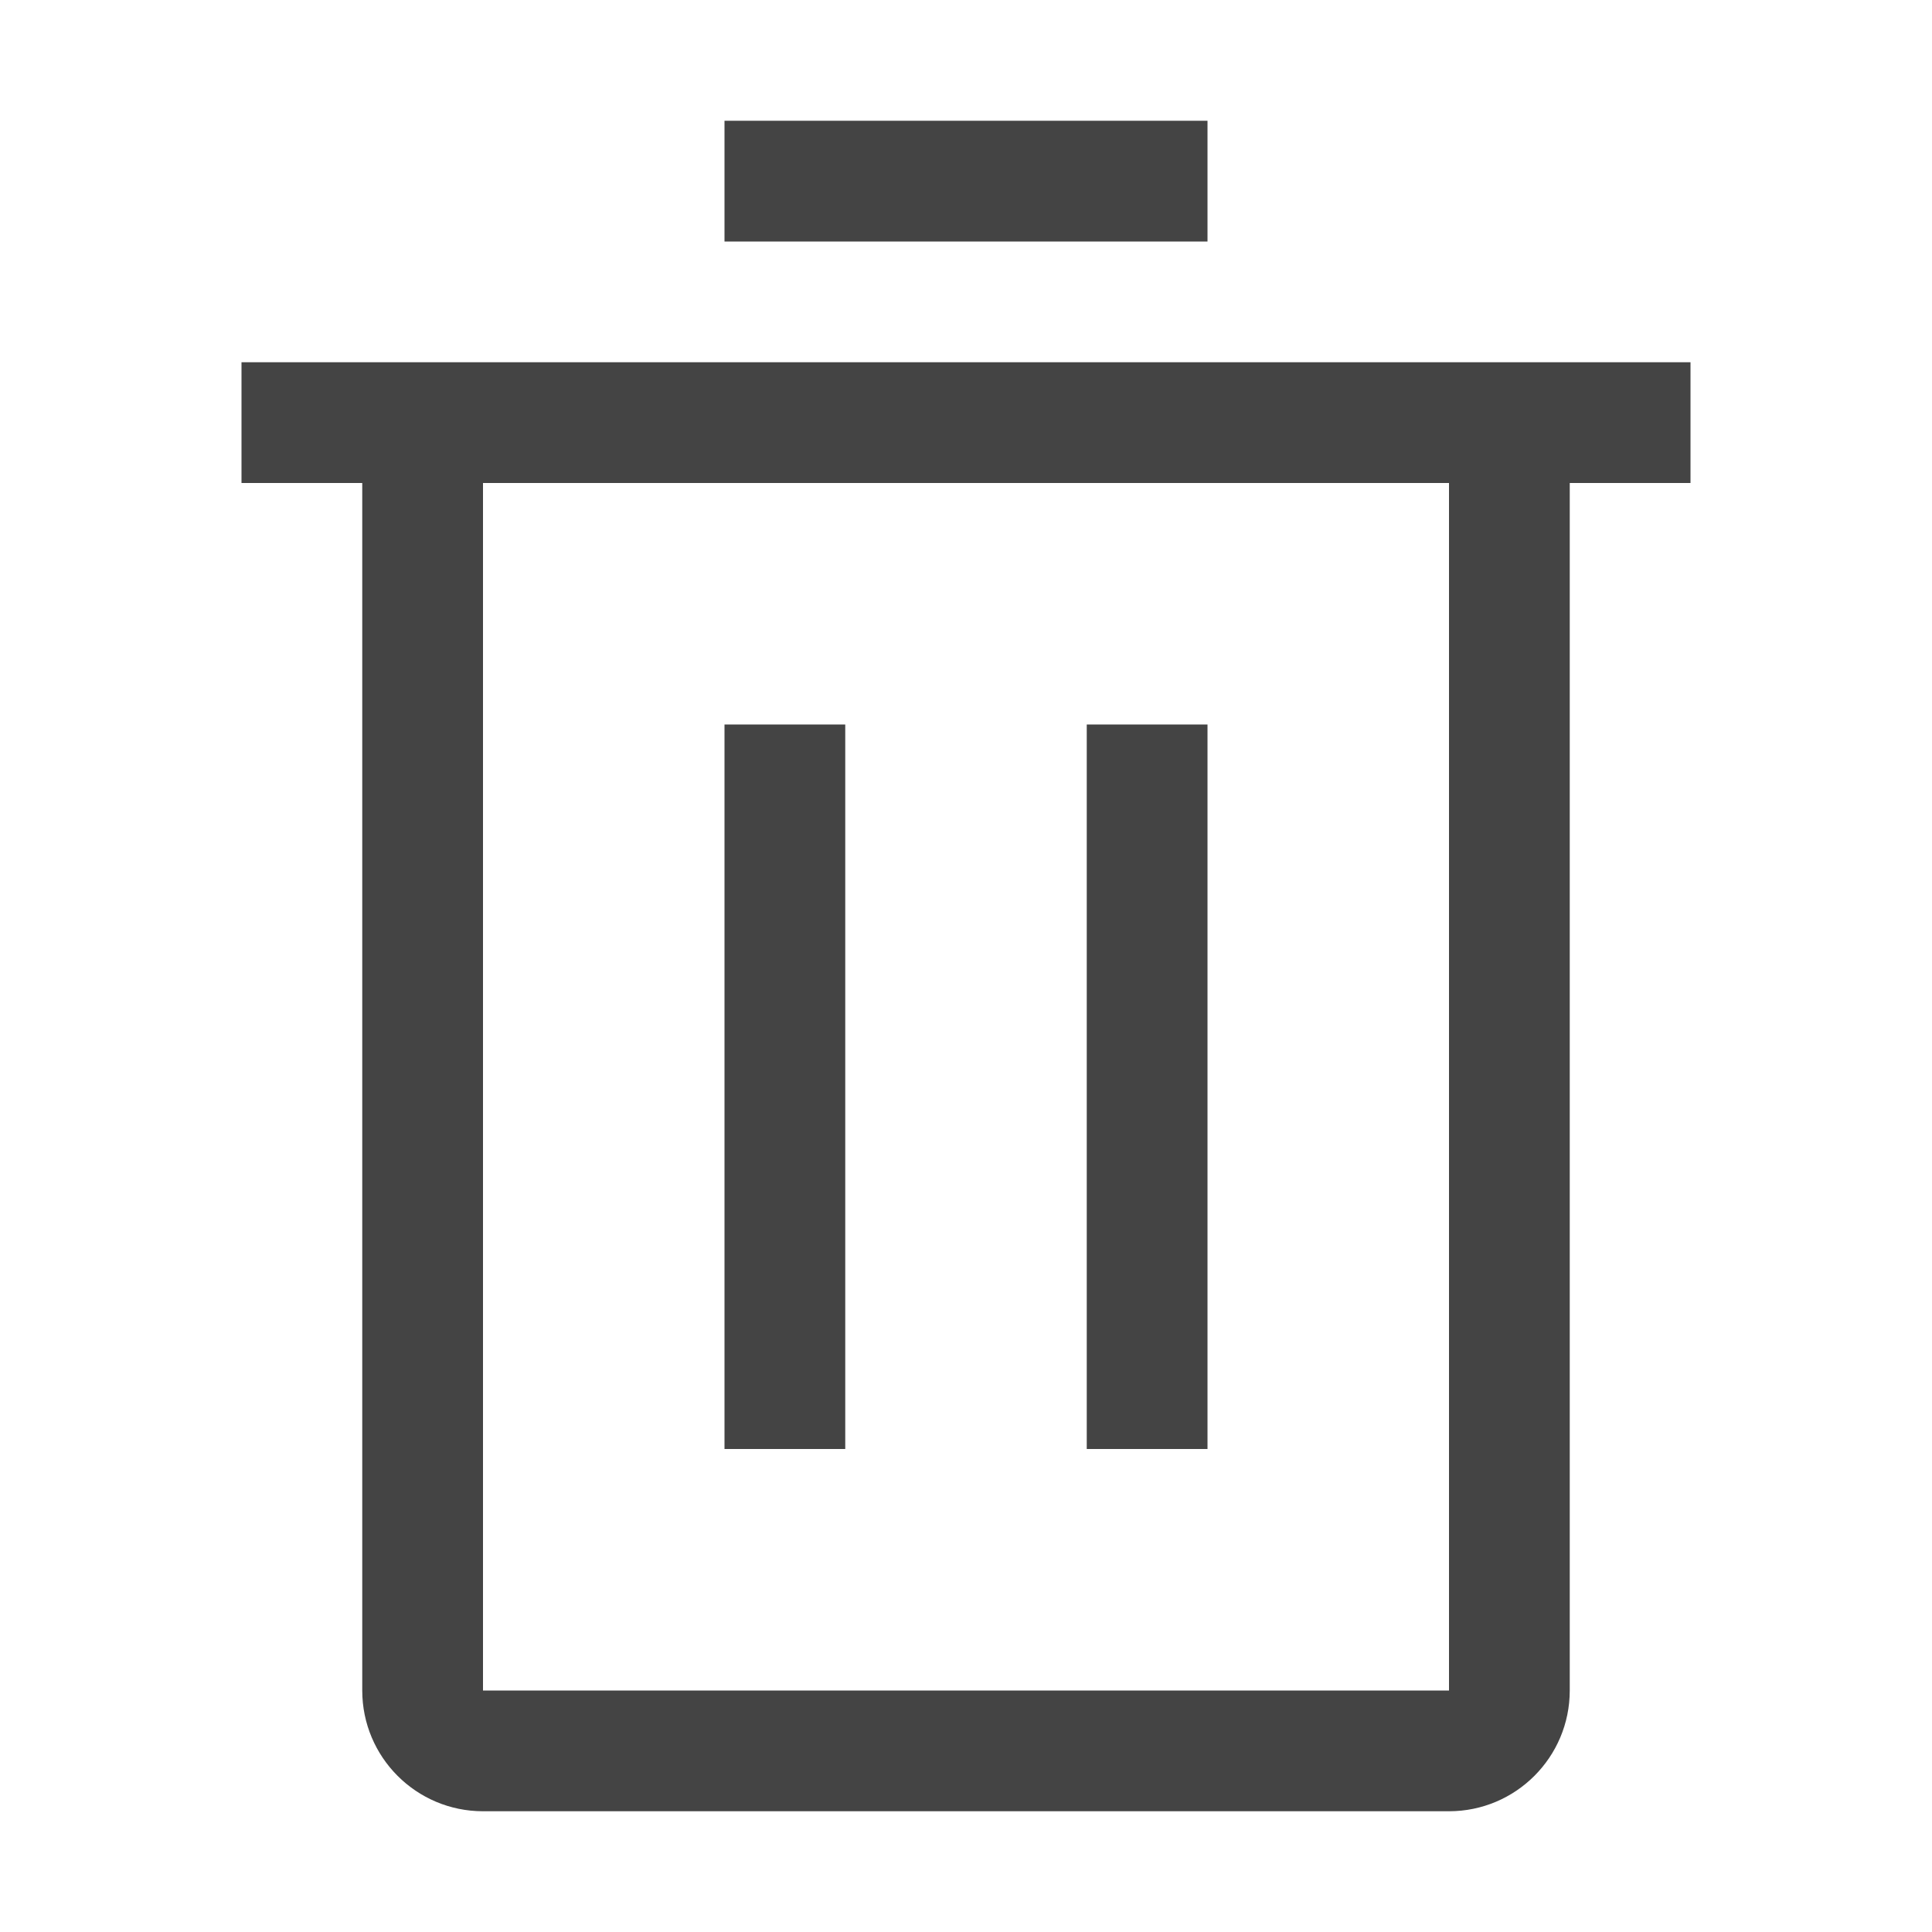
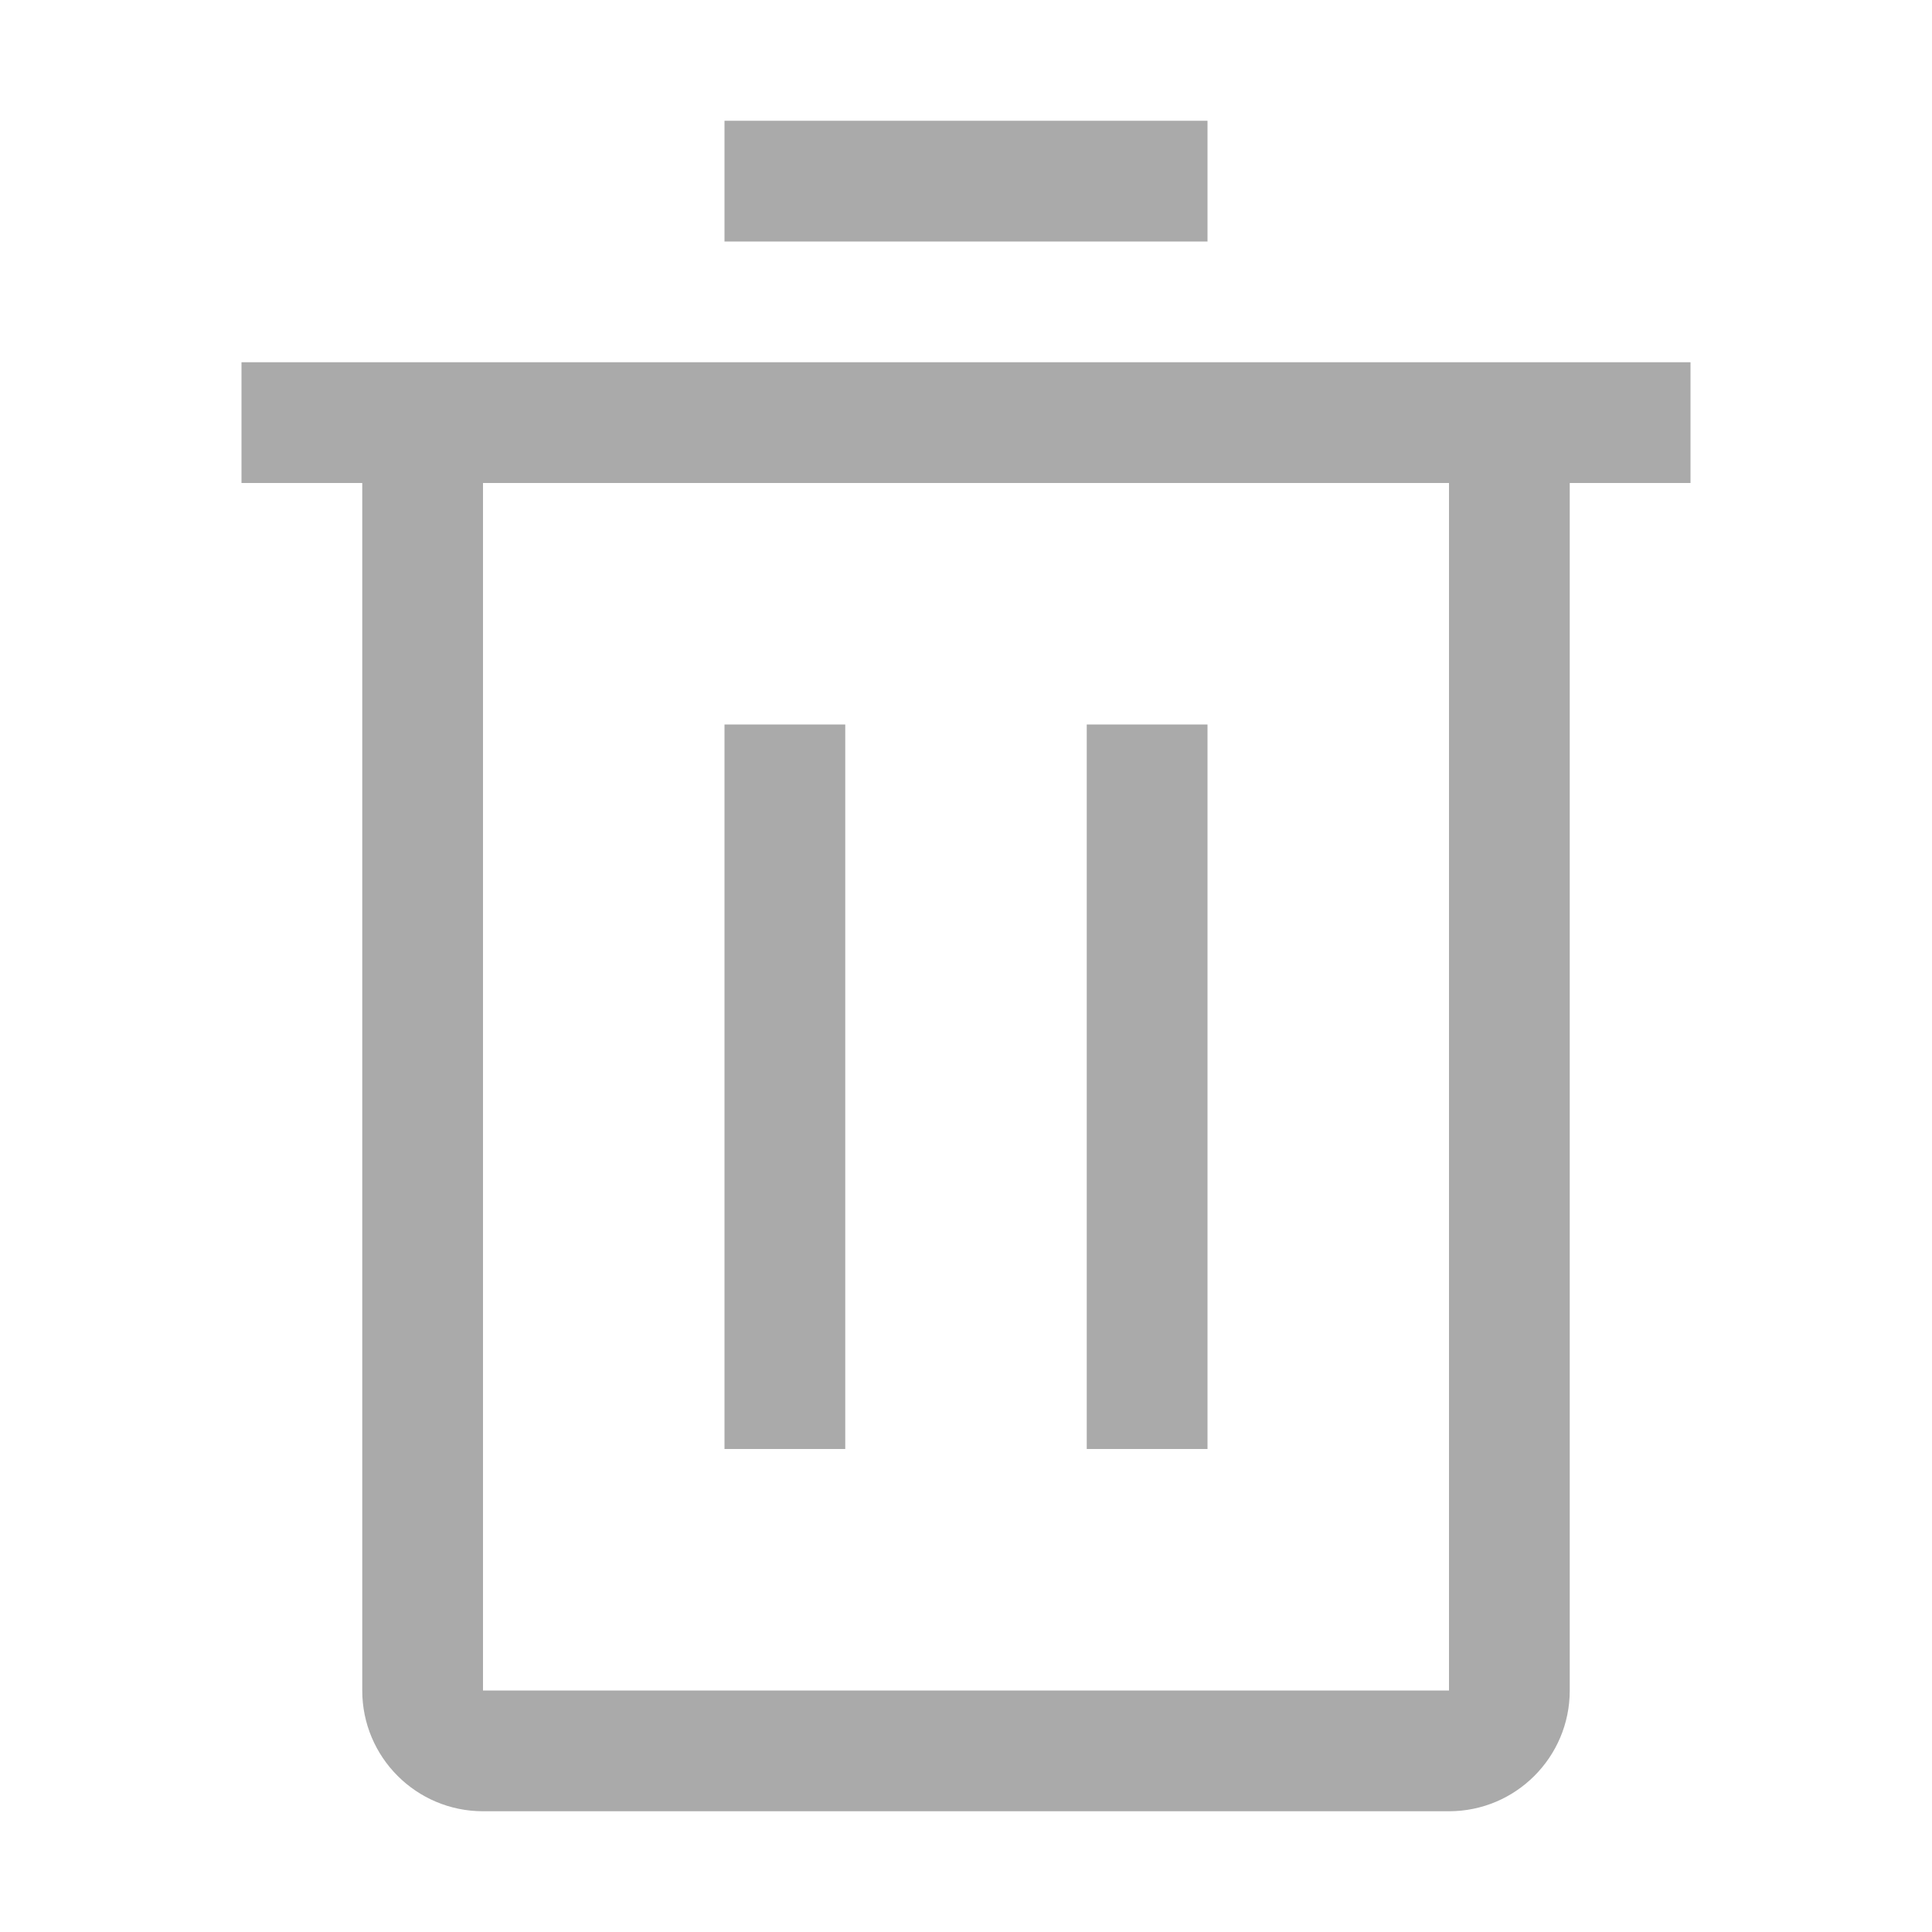
- <svg xmlns="http://www.w3.org/2000/svg" width="32" height="32" viewBox="0 0 32 32" fill="#444">
+ <svg xmlns="http://www.w3.org/2000/svg" width="32" height="32" viewBox="0 0 32 32" fill="#aaa">
  <path d="M12 12h2v12h-2zm6 0h2v12h-2z" />
  <path d="M4 6v2h2v20a2 2 0 0 0 2 2h16a2 2 0 0 0 2-2V8h2V6zm4 22V8h16v20zm4-26h8v2h-8z" />
</svg>
